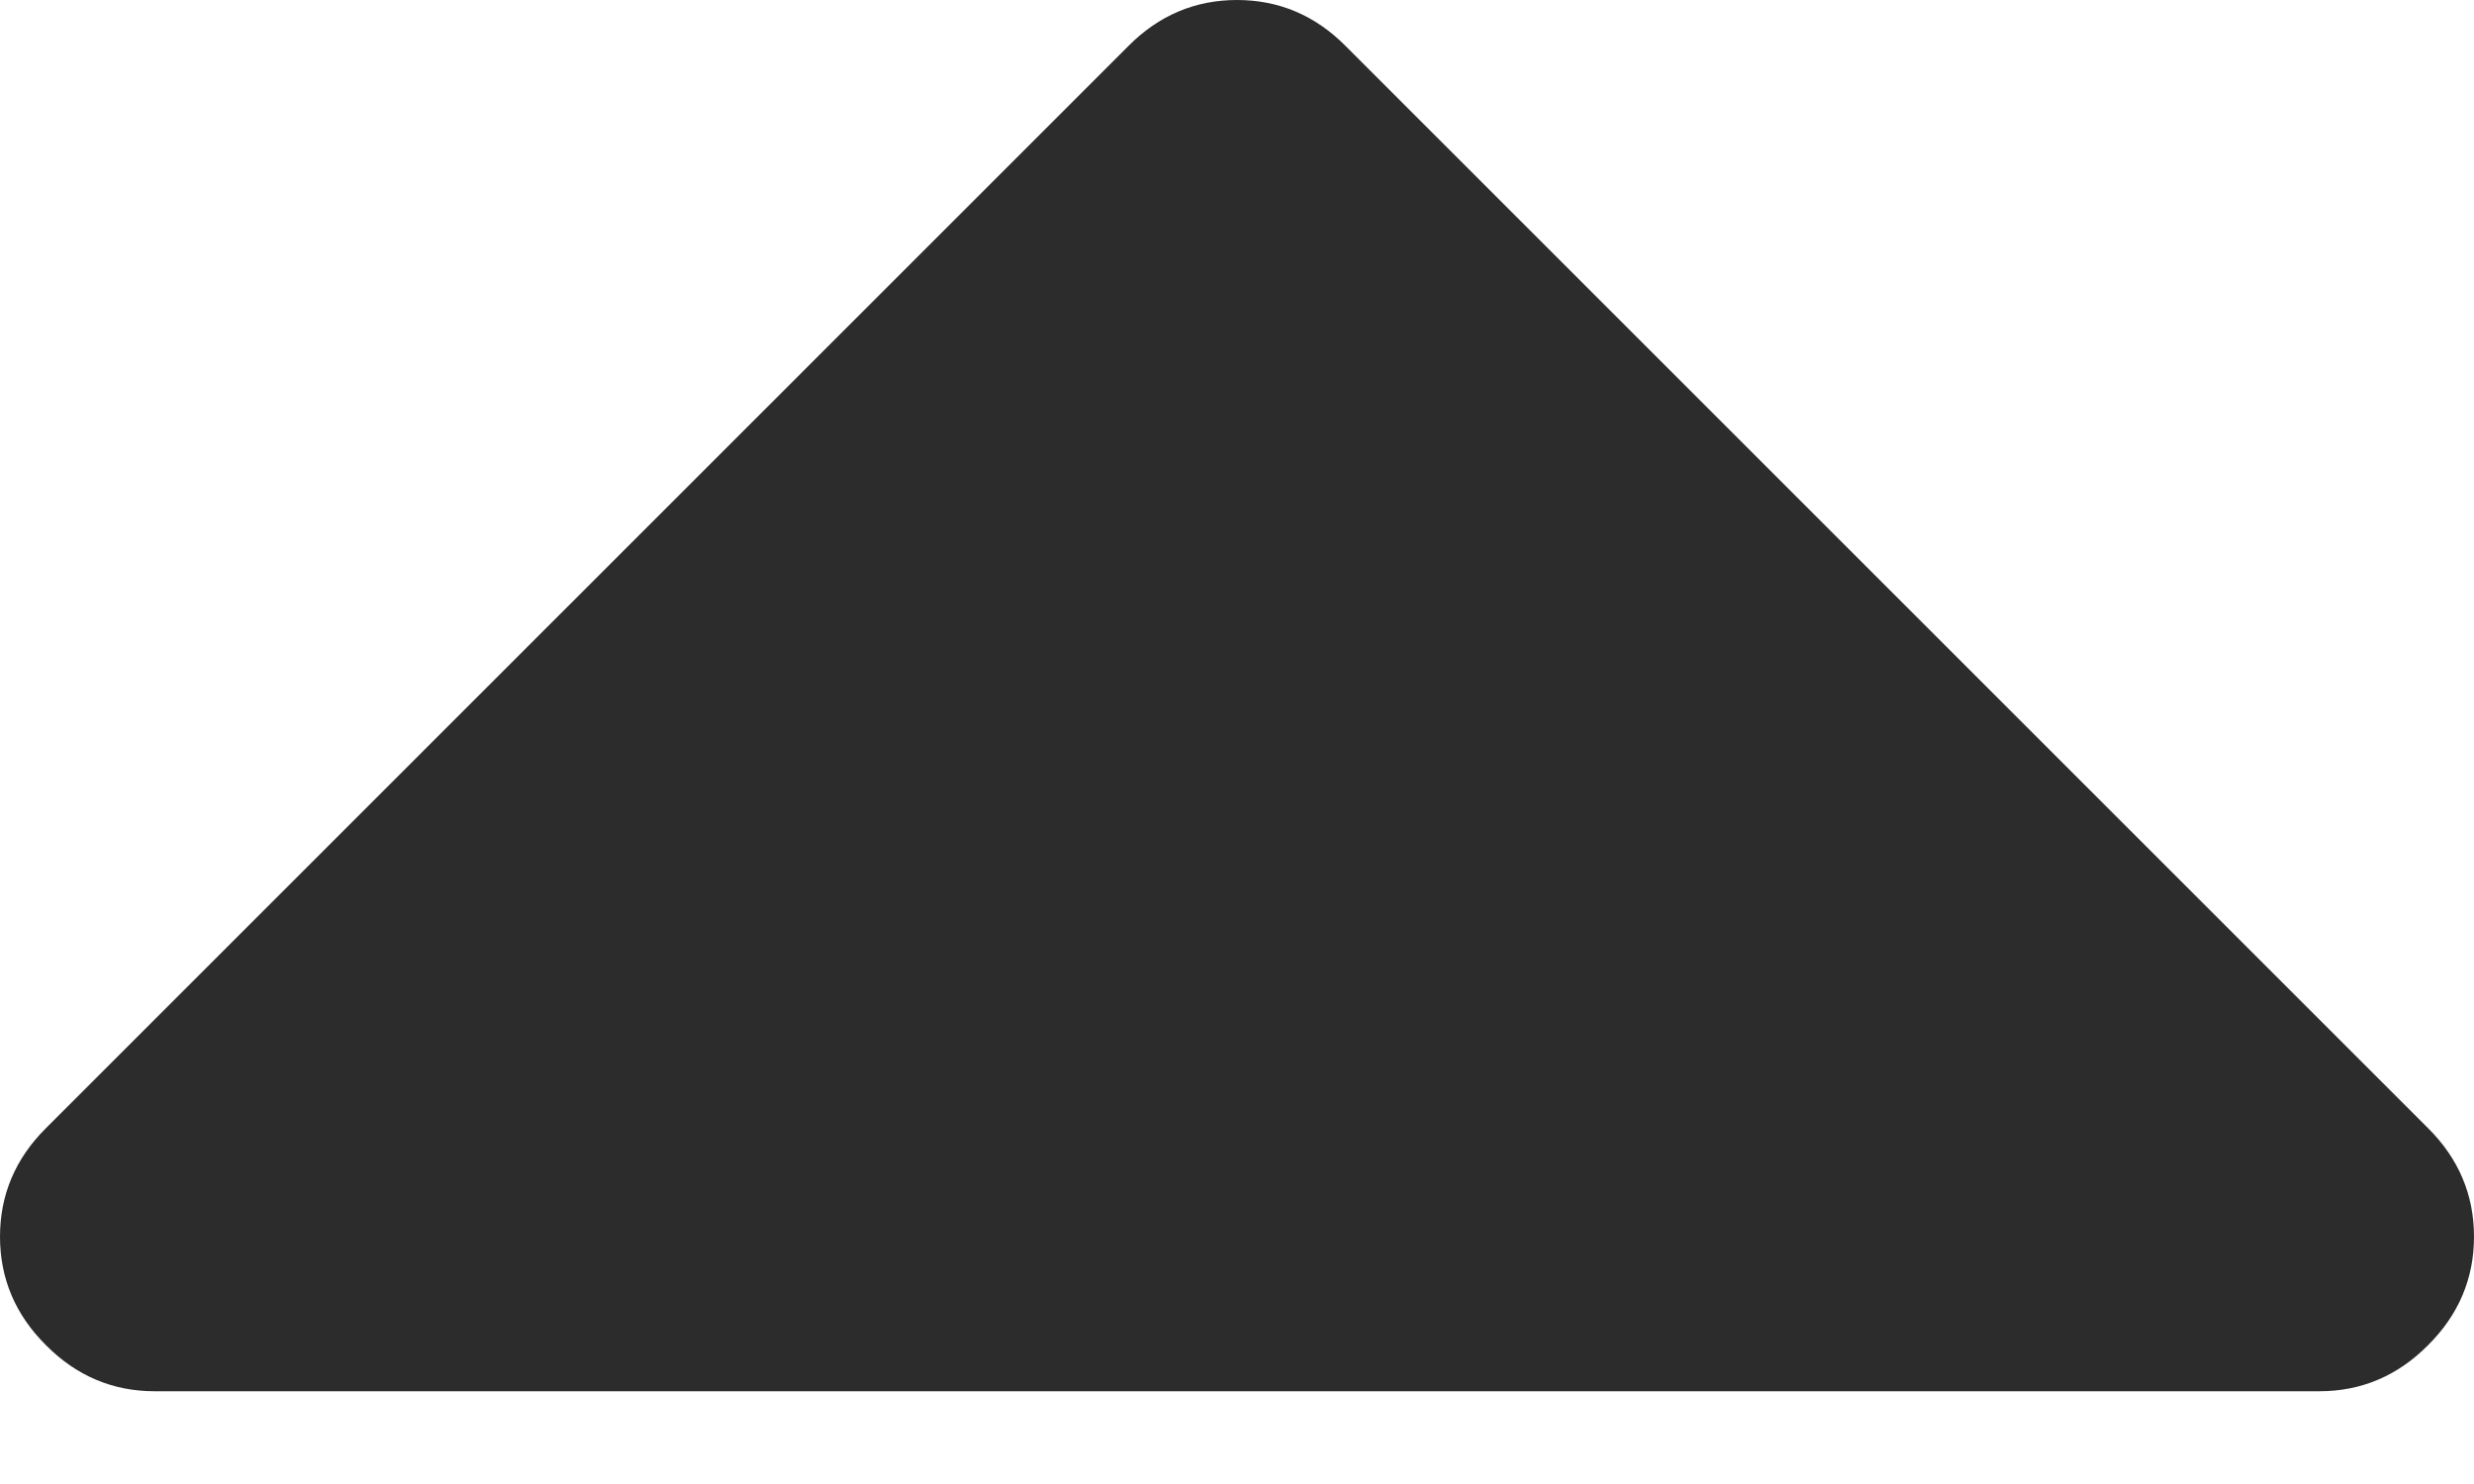
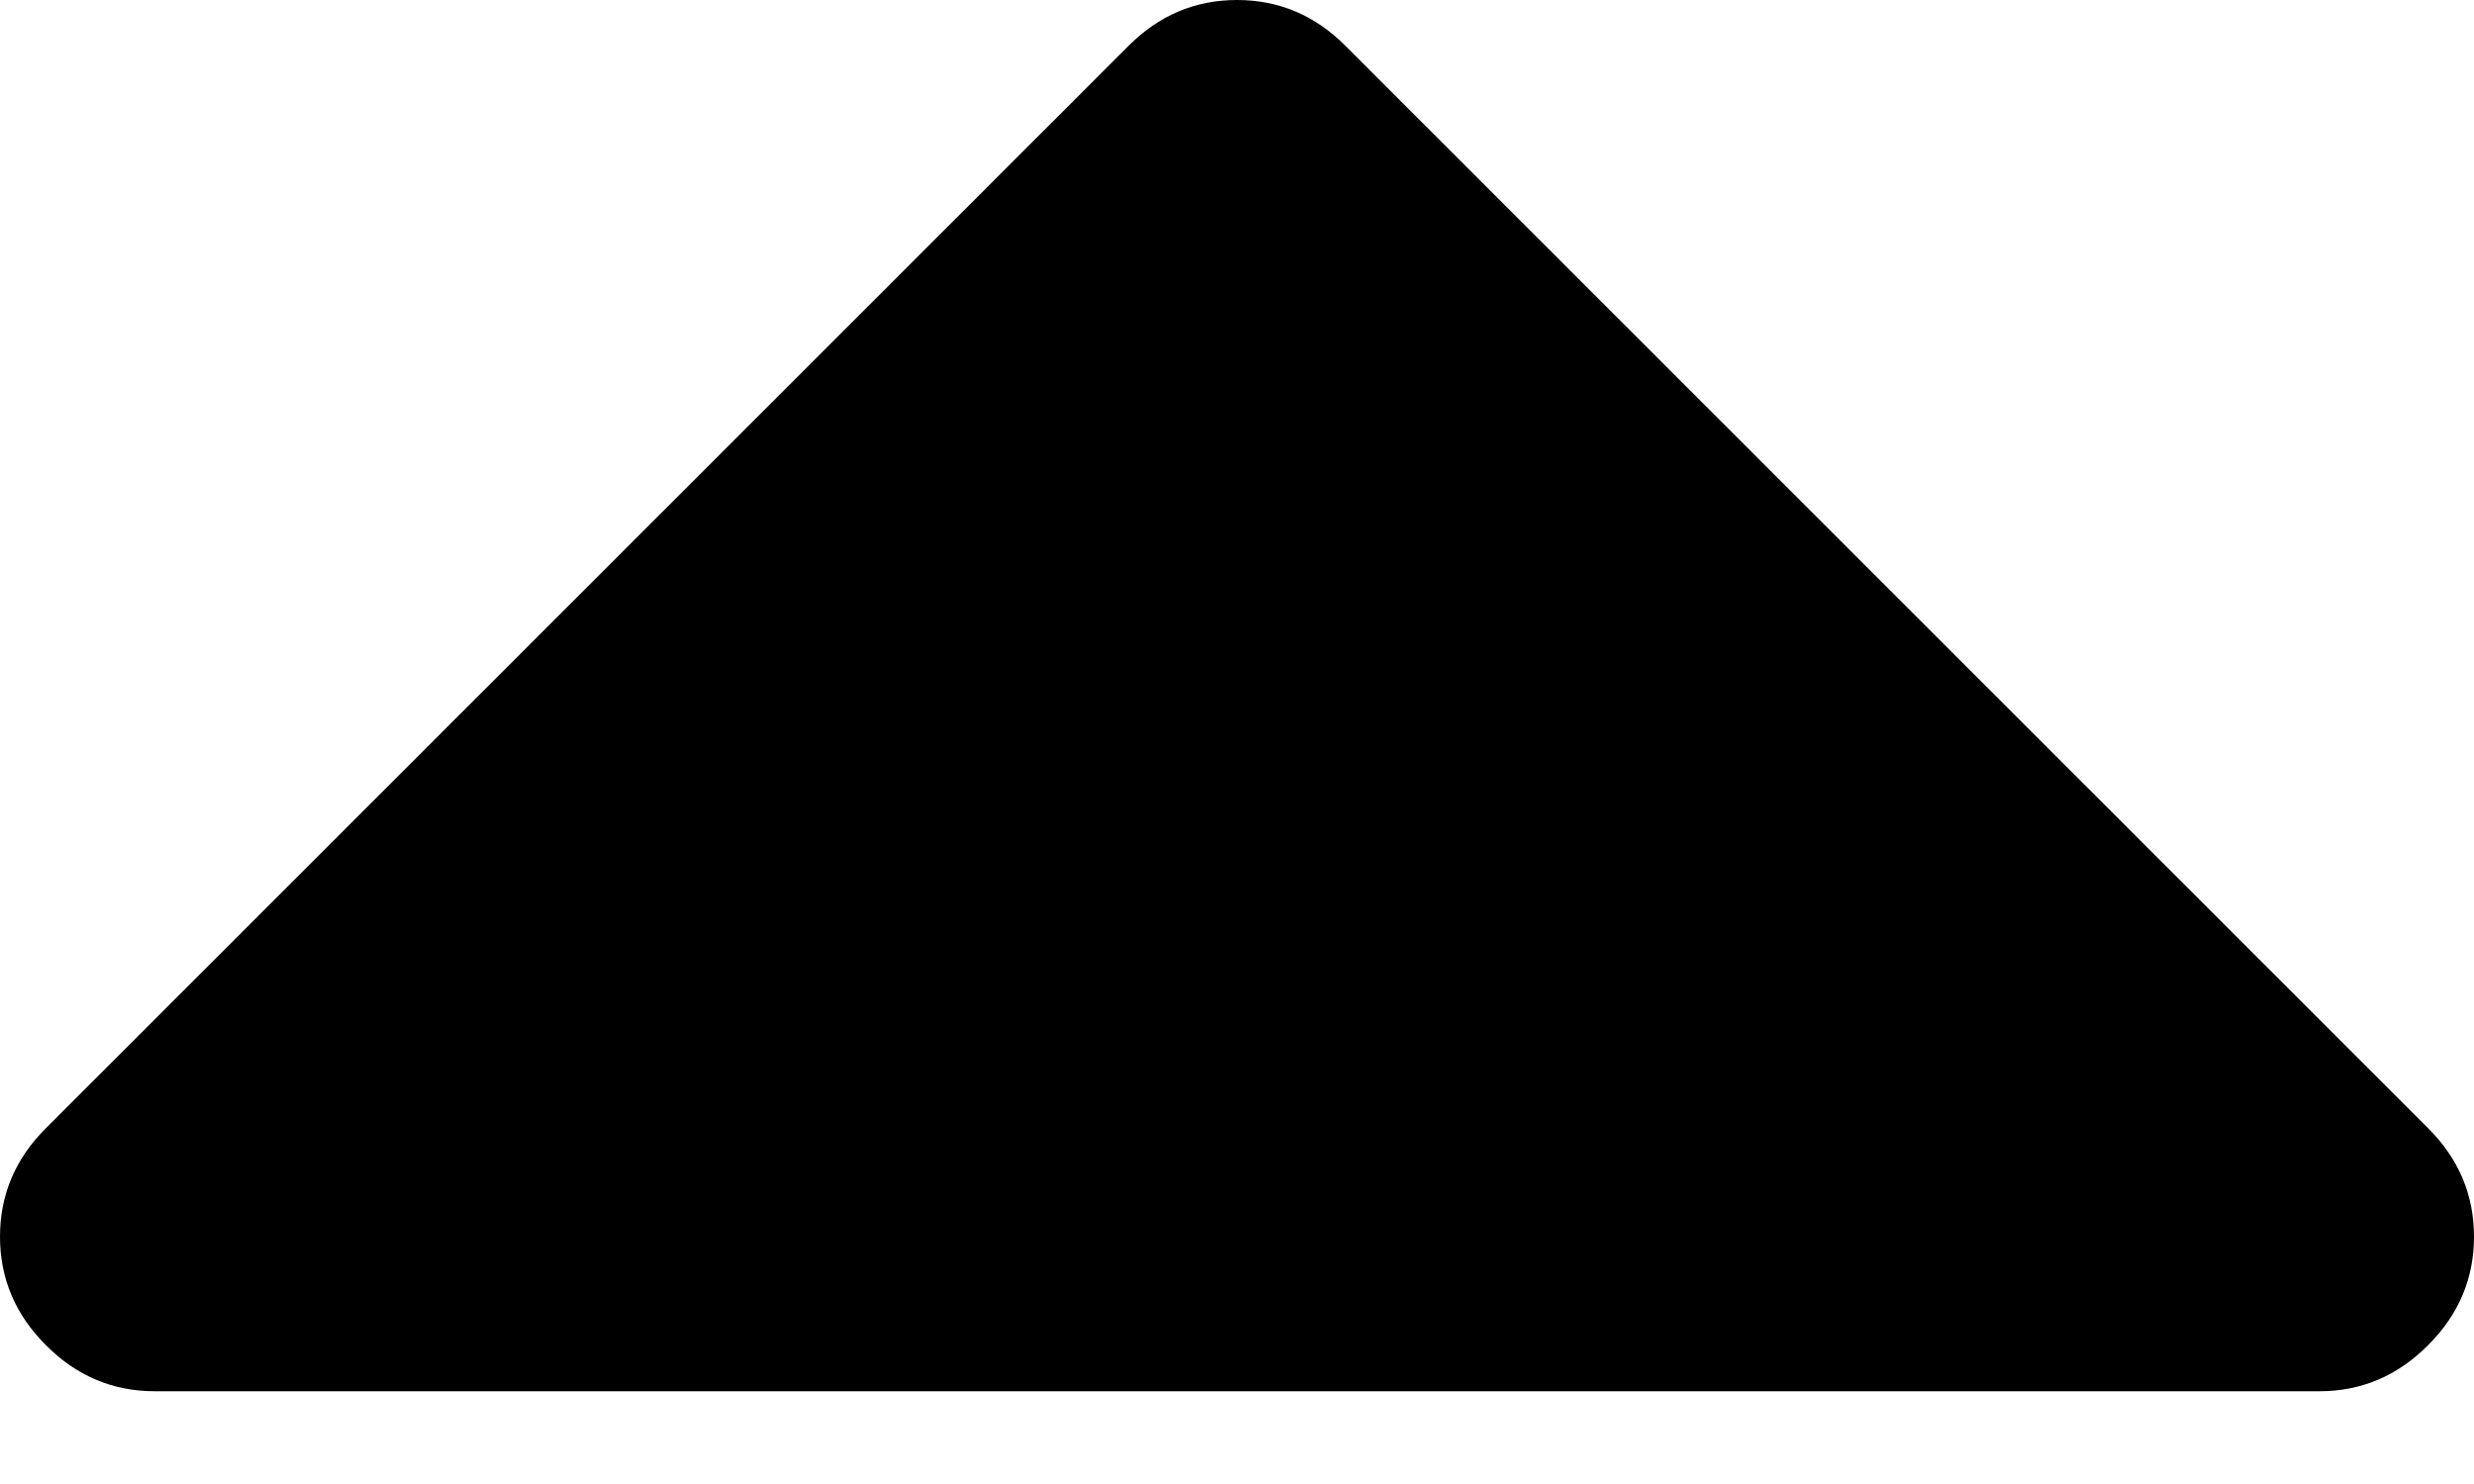
- <svg xmlns="http://www.w3.org/2000/svg" width="10" height="6" viewBox="0 0 10 6" fill="none">
-   <path d="M10 5C10 5.169 9.938 5.316 9.814 5.439C9.691 5.563 9.544 5.625 9.375 5.625H0.625C0.456 5.625 0.309 5.563 0.186 5.439C0.062 5.316 0 5.169 0 5C0 4.831 0.062 4.684 0.186 4.561L4.561 0.186C4.684 0.062 4.831 0 5 0C5.169 0 5.316 0.062 5.439 0.186L9.814 4.561C9.938 4.684 10 4.831 10 5Z" fill="#2C2C2C" />
+ <svg xmlns="http://www.w3.org/2000/svg" width="10" height="6" viewBox="0 0 10 6">
+   <path d="M10 5C10 5.169 9.938 5.316 9.814 5.439C9.691 5.563 9.544 5.625 9.375 5.625H0.625C0.456 5.625 0.309 5.563 0.186 5.439C0.062 5.316 0 5.169 0 5C0 4.831 0.062 4.684 0.186 4.561L4.561 0.186C4.684 0.062 4.831 0 5 0C5.169 0 5.316 0.062 5.439 0.186L9.814 4.561C9.938 4.684 10 4.831 10 5Z" />
</svg>
